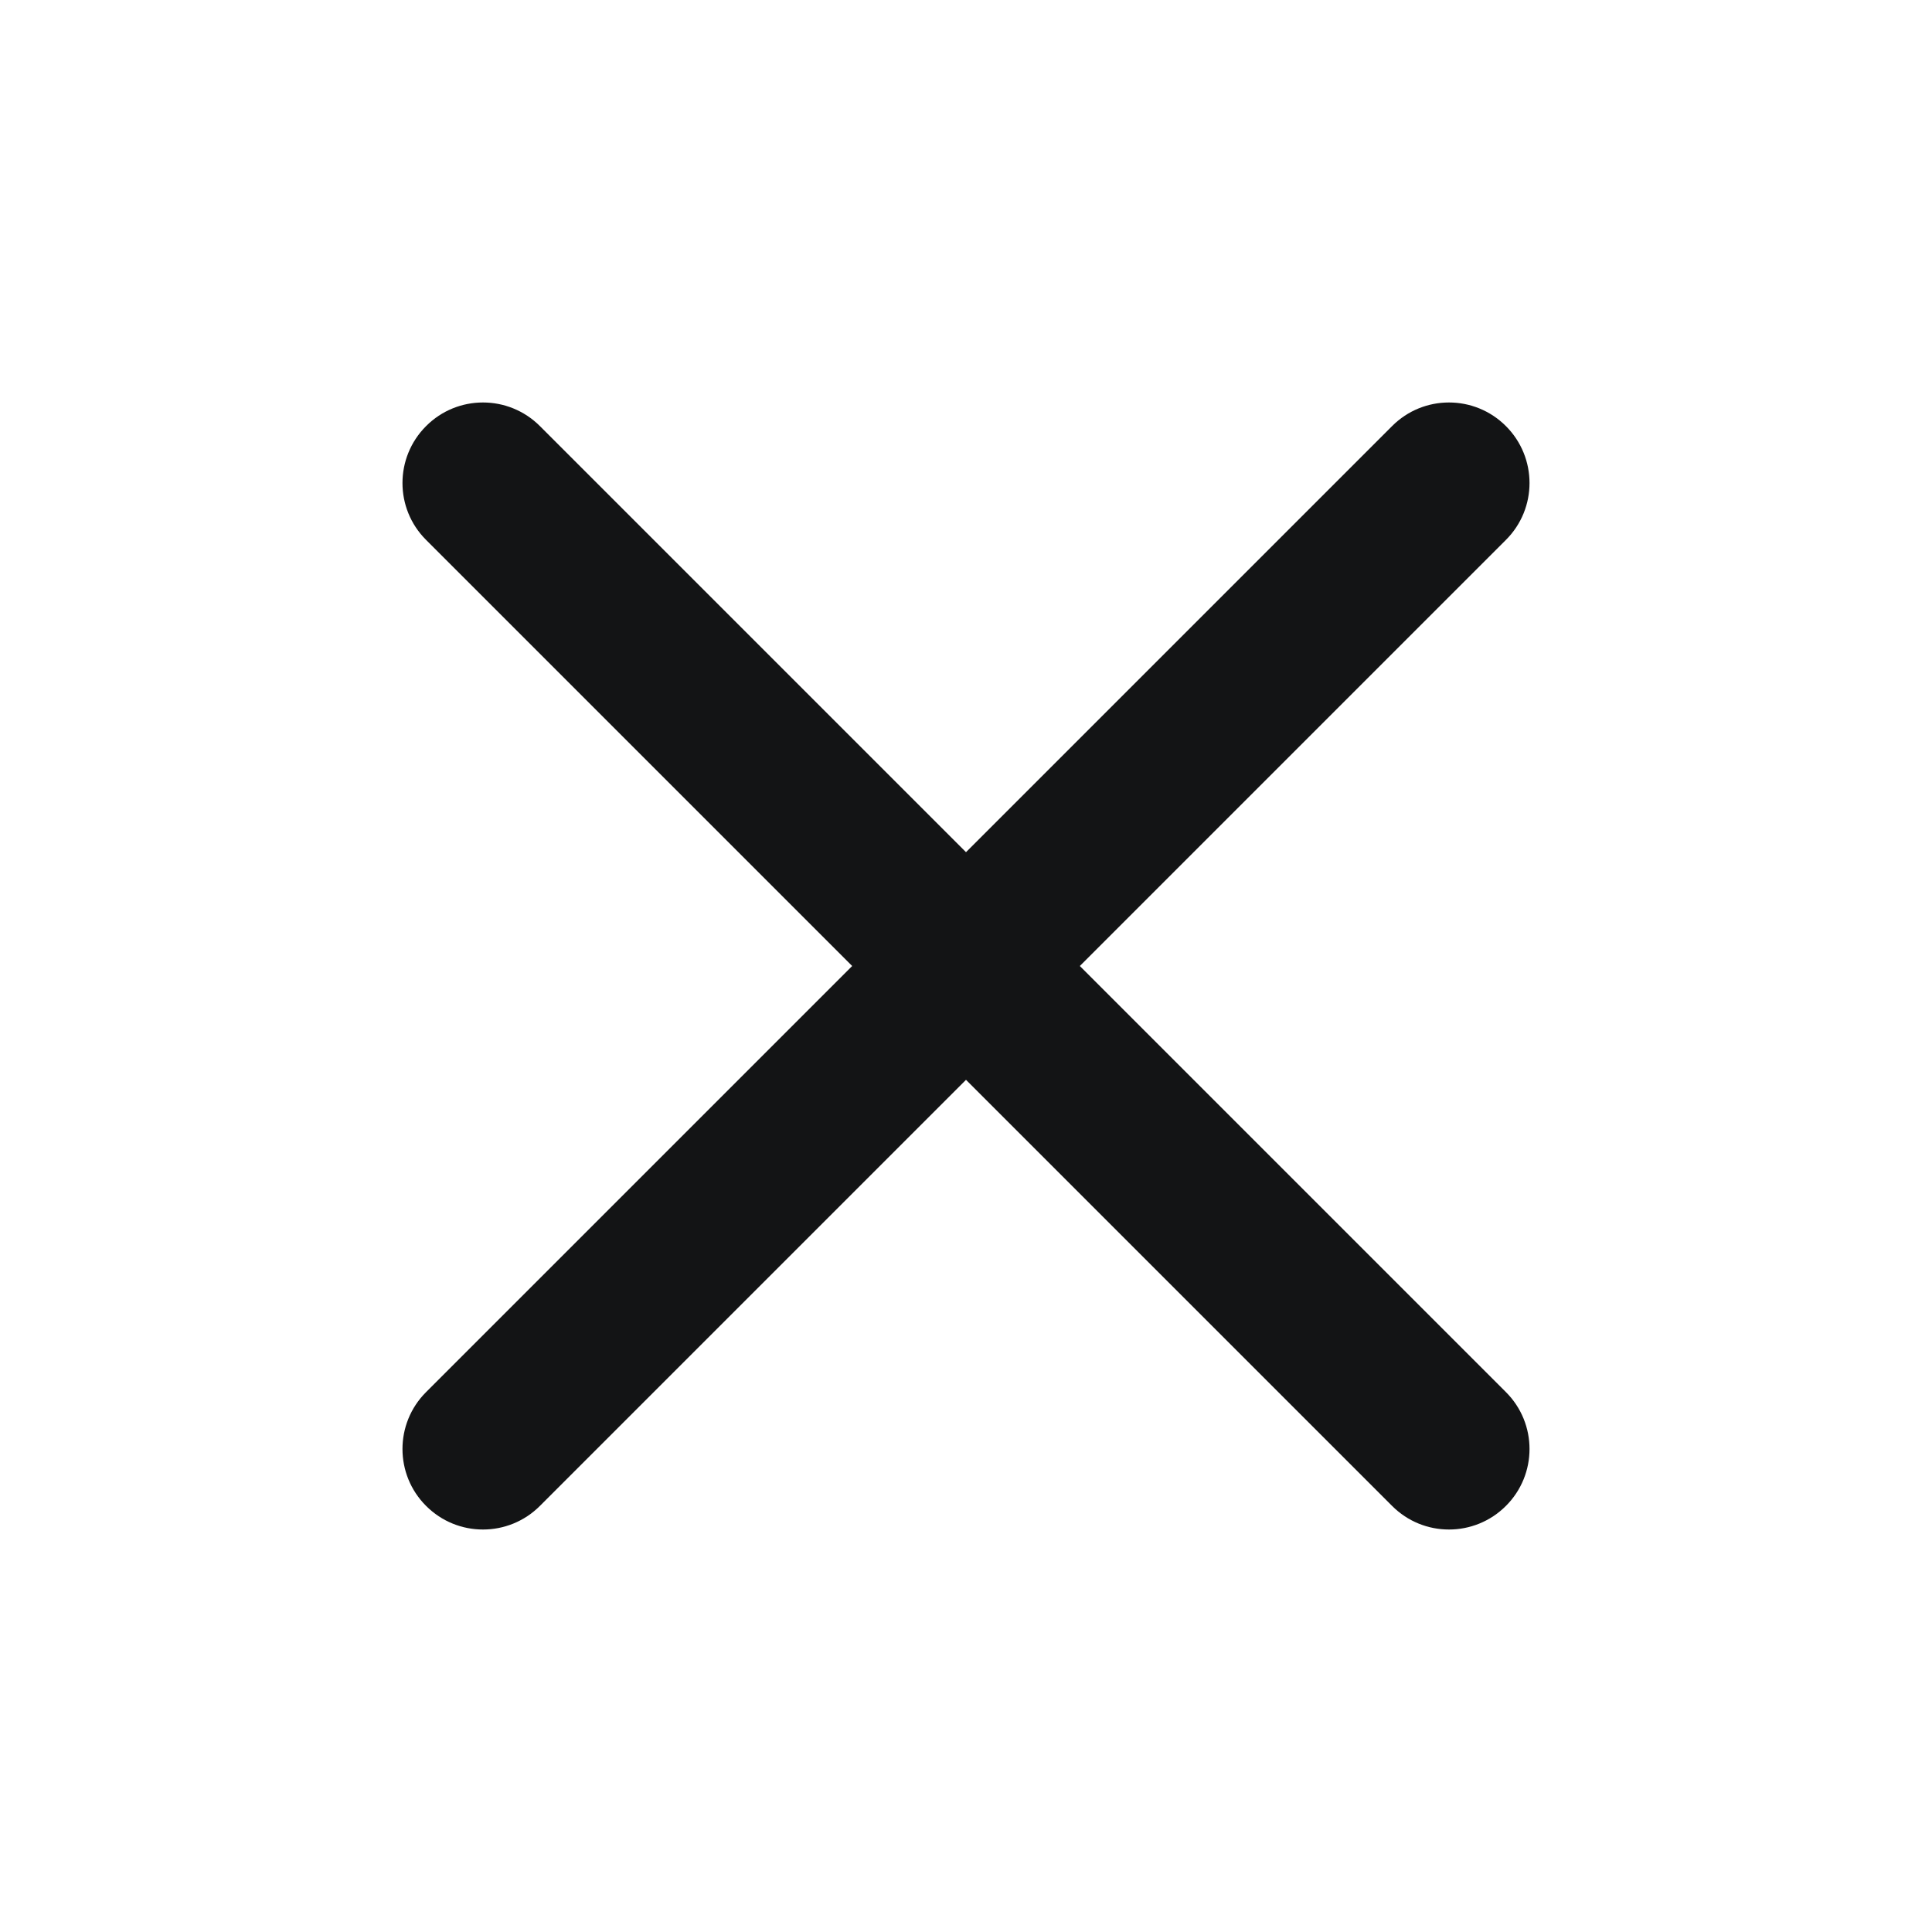
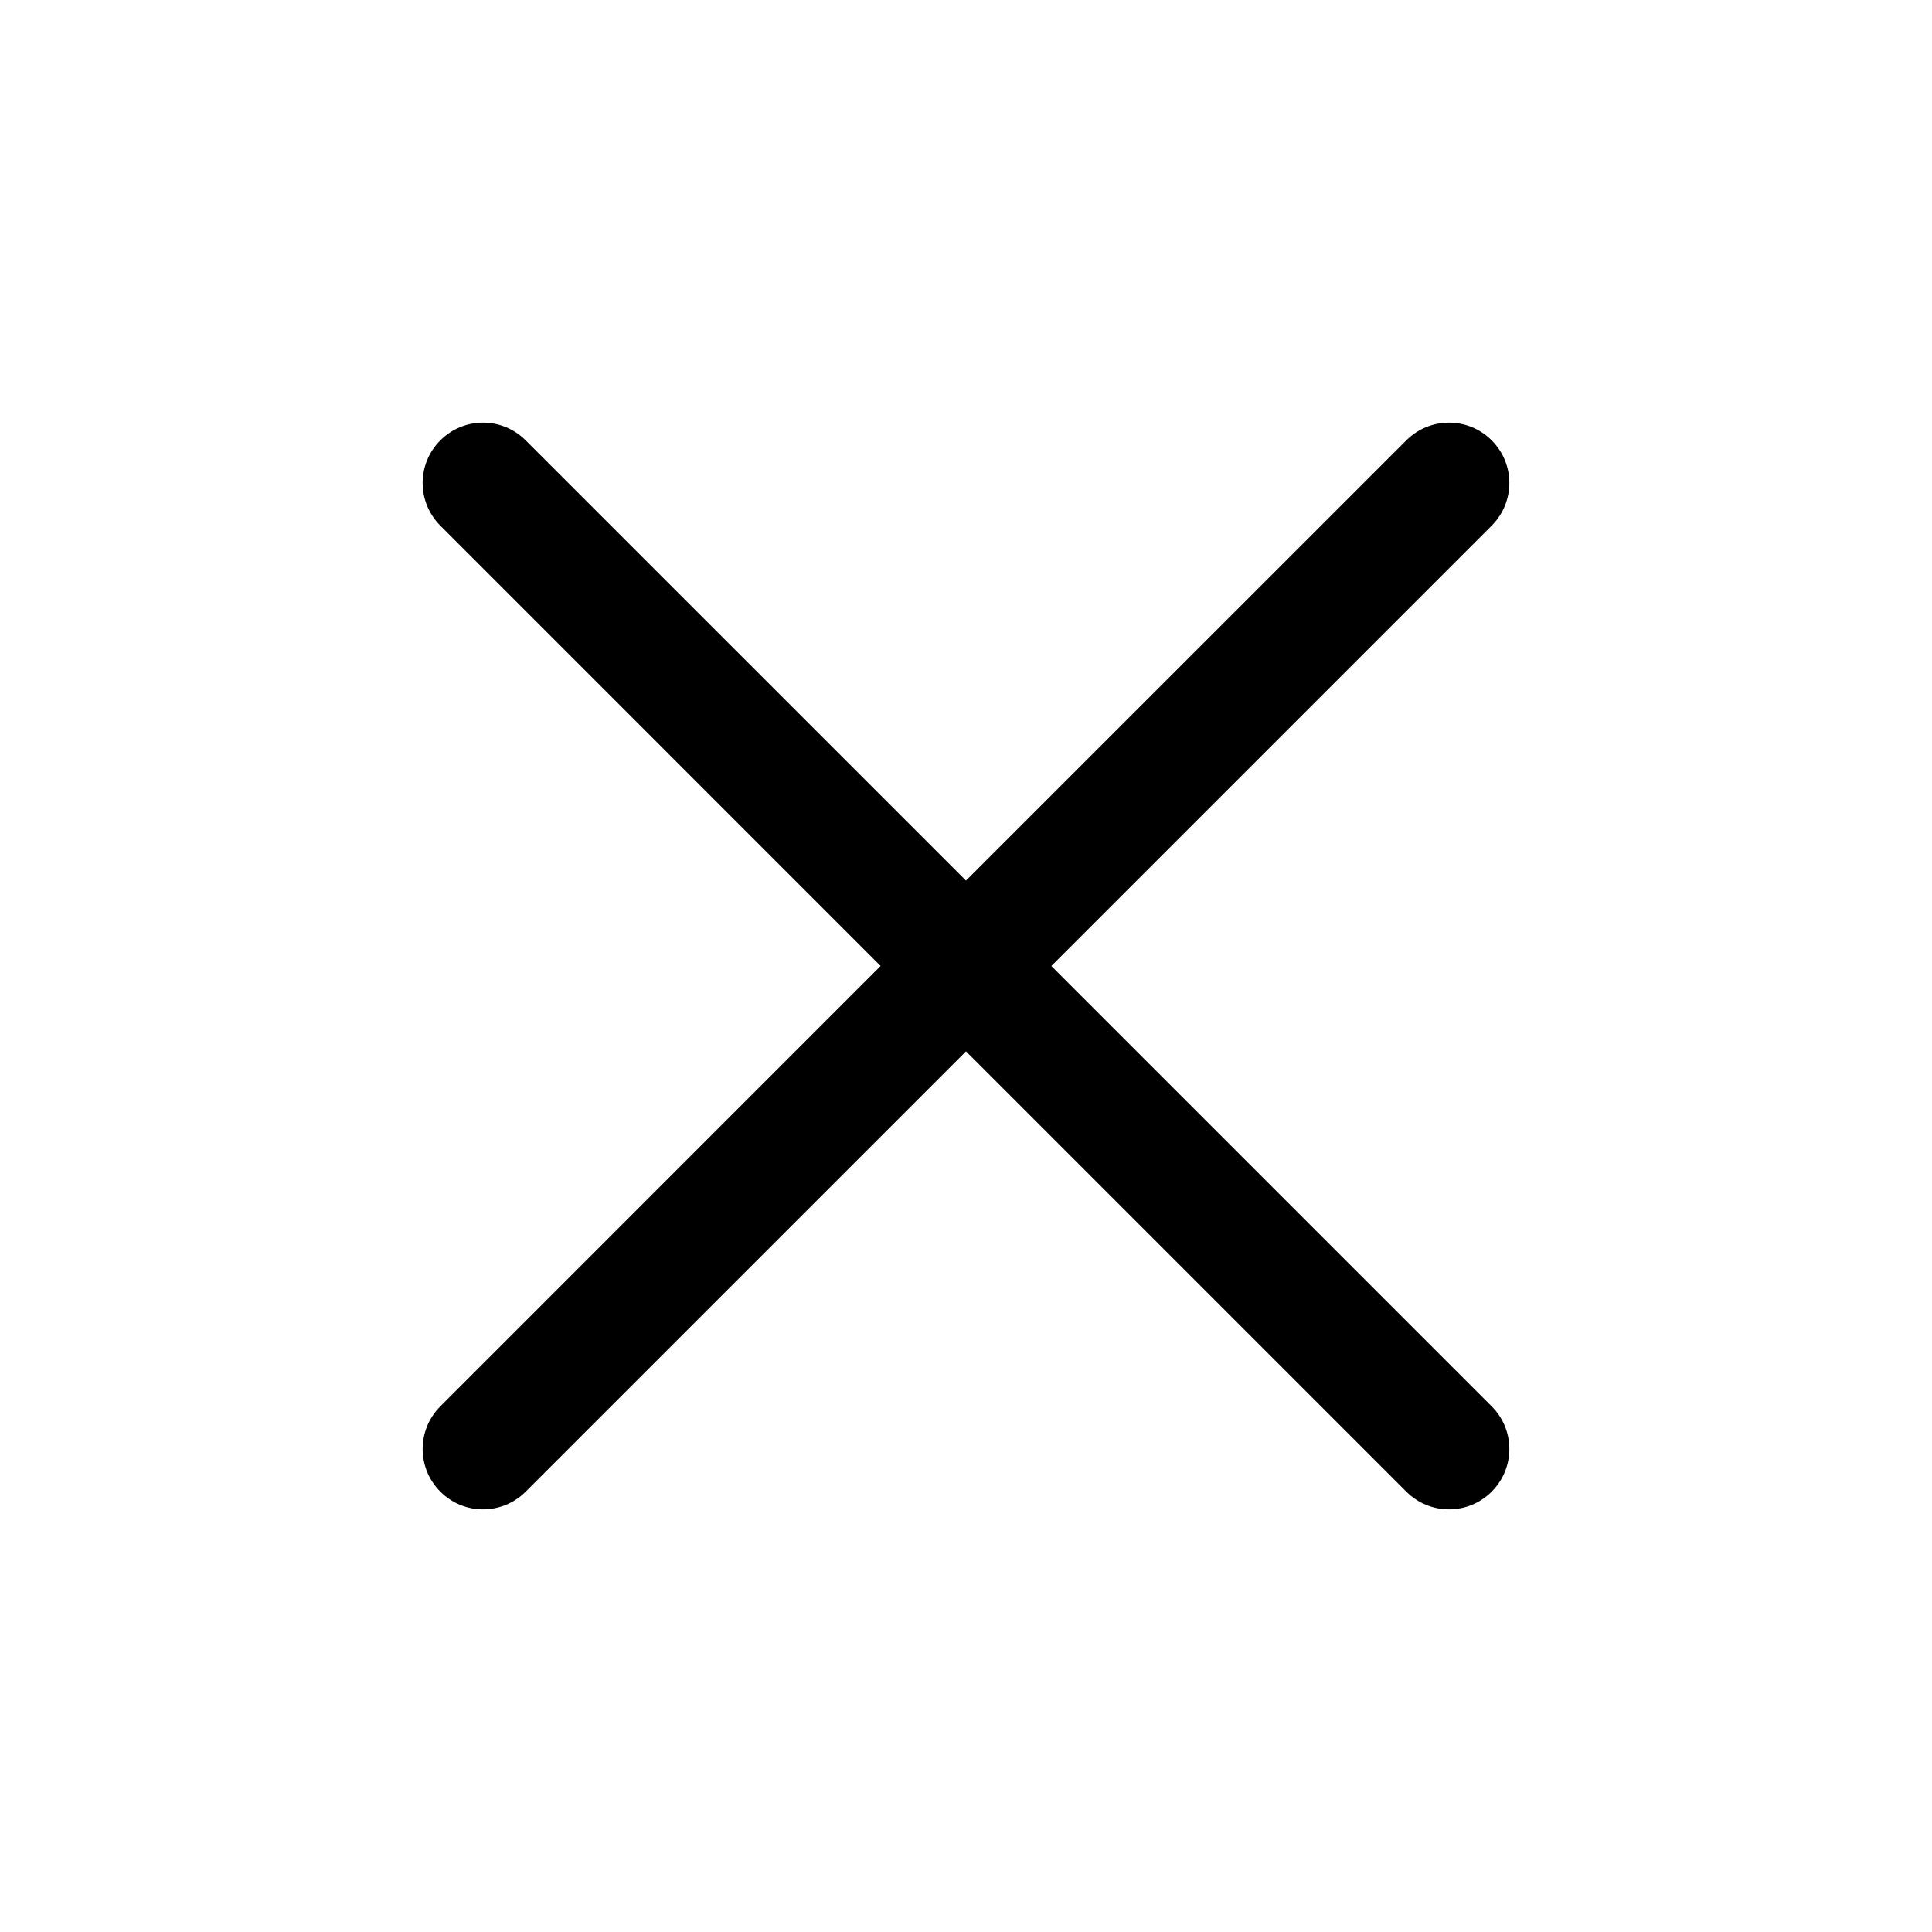
<svg xmlns="http://www.w3.org/2000/svg" width="24" height="24" viewBox="0 0 24 24" fill="none">
-   <path d="M17.293 5.293C17.683 4.902 18.316 4.902 18.707 5.293C19.098 5.684 19.098 6.317 18.707 6.707L13.414 12L18.707 17.293C19.098 17.683 19.098 18.317 18.707 18.707C18.316 19.098 17.683 19.098 17.293 18.707L12 13.414L6.707 18.707C6.316 19.098 5.683 19.098 5.293 18.707C4.902 18.317 4.902 17.683 5.293 17.293L10.586 12L5.293 6.707C4.902 6.317 4.902 5.684 5.293 5.293C5.683 4.902 6.316 4.902 6.707 5.293L12 10.586L17.293 5.293Z" fill="#131415" />
+   <path d="M17.47 5.47C17.763 5.177 18.237 5.177 18.53 5.47C18.823 5.763 18.823 6.237 18.53 6.53L13.06 12L18.53 17.47C18.823 17.763 18.823 18.237 18.53 18.53C18.237 18.823 17.763 18.823 17.47 18.53L12 13.06L6.53 18.53C6.237 18.823 5.763 18.823 5.47 18.53C5.177 18.237 5.177 17.763 5.47 17.47L10.939 12L5.47 6.53C5.177 6.237 5.177 5.763 5.47 5.47C5.763 5.177 6.237 5.177 6.53 5.47L12 10.939L17.47 5.47Z" fill="black" />
</svg>
